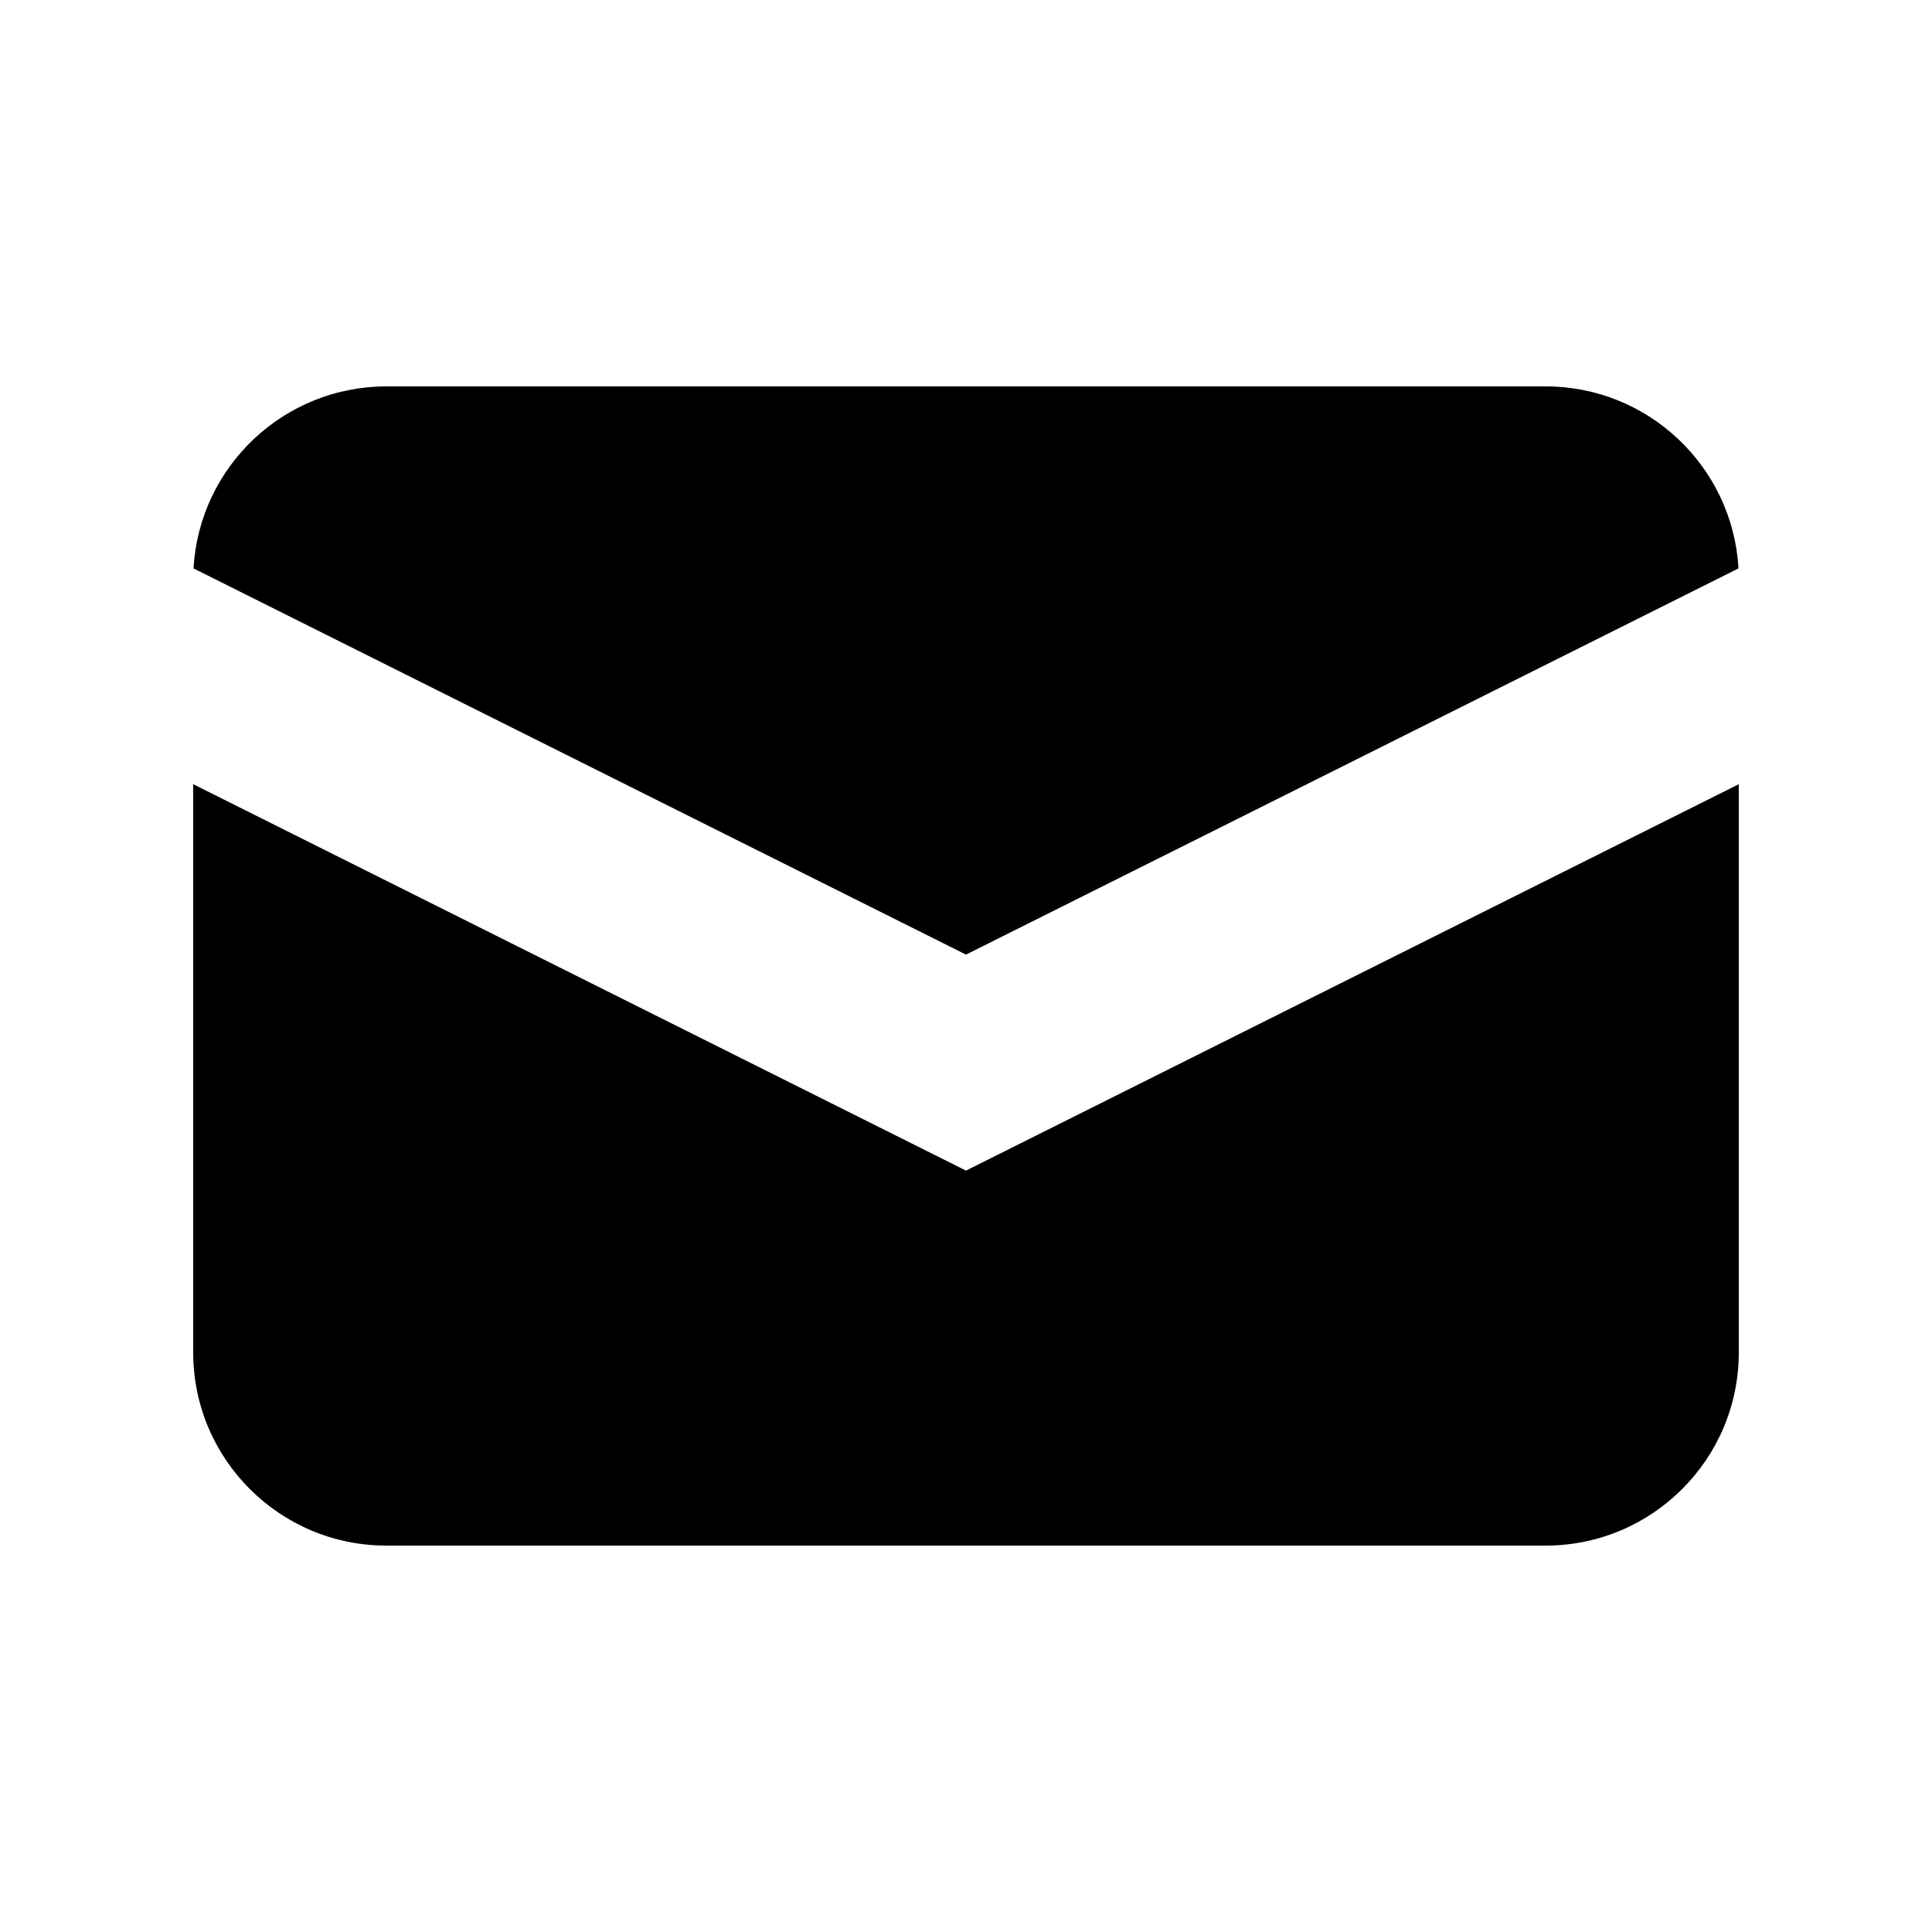
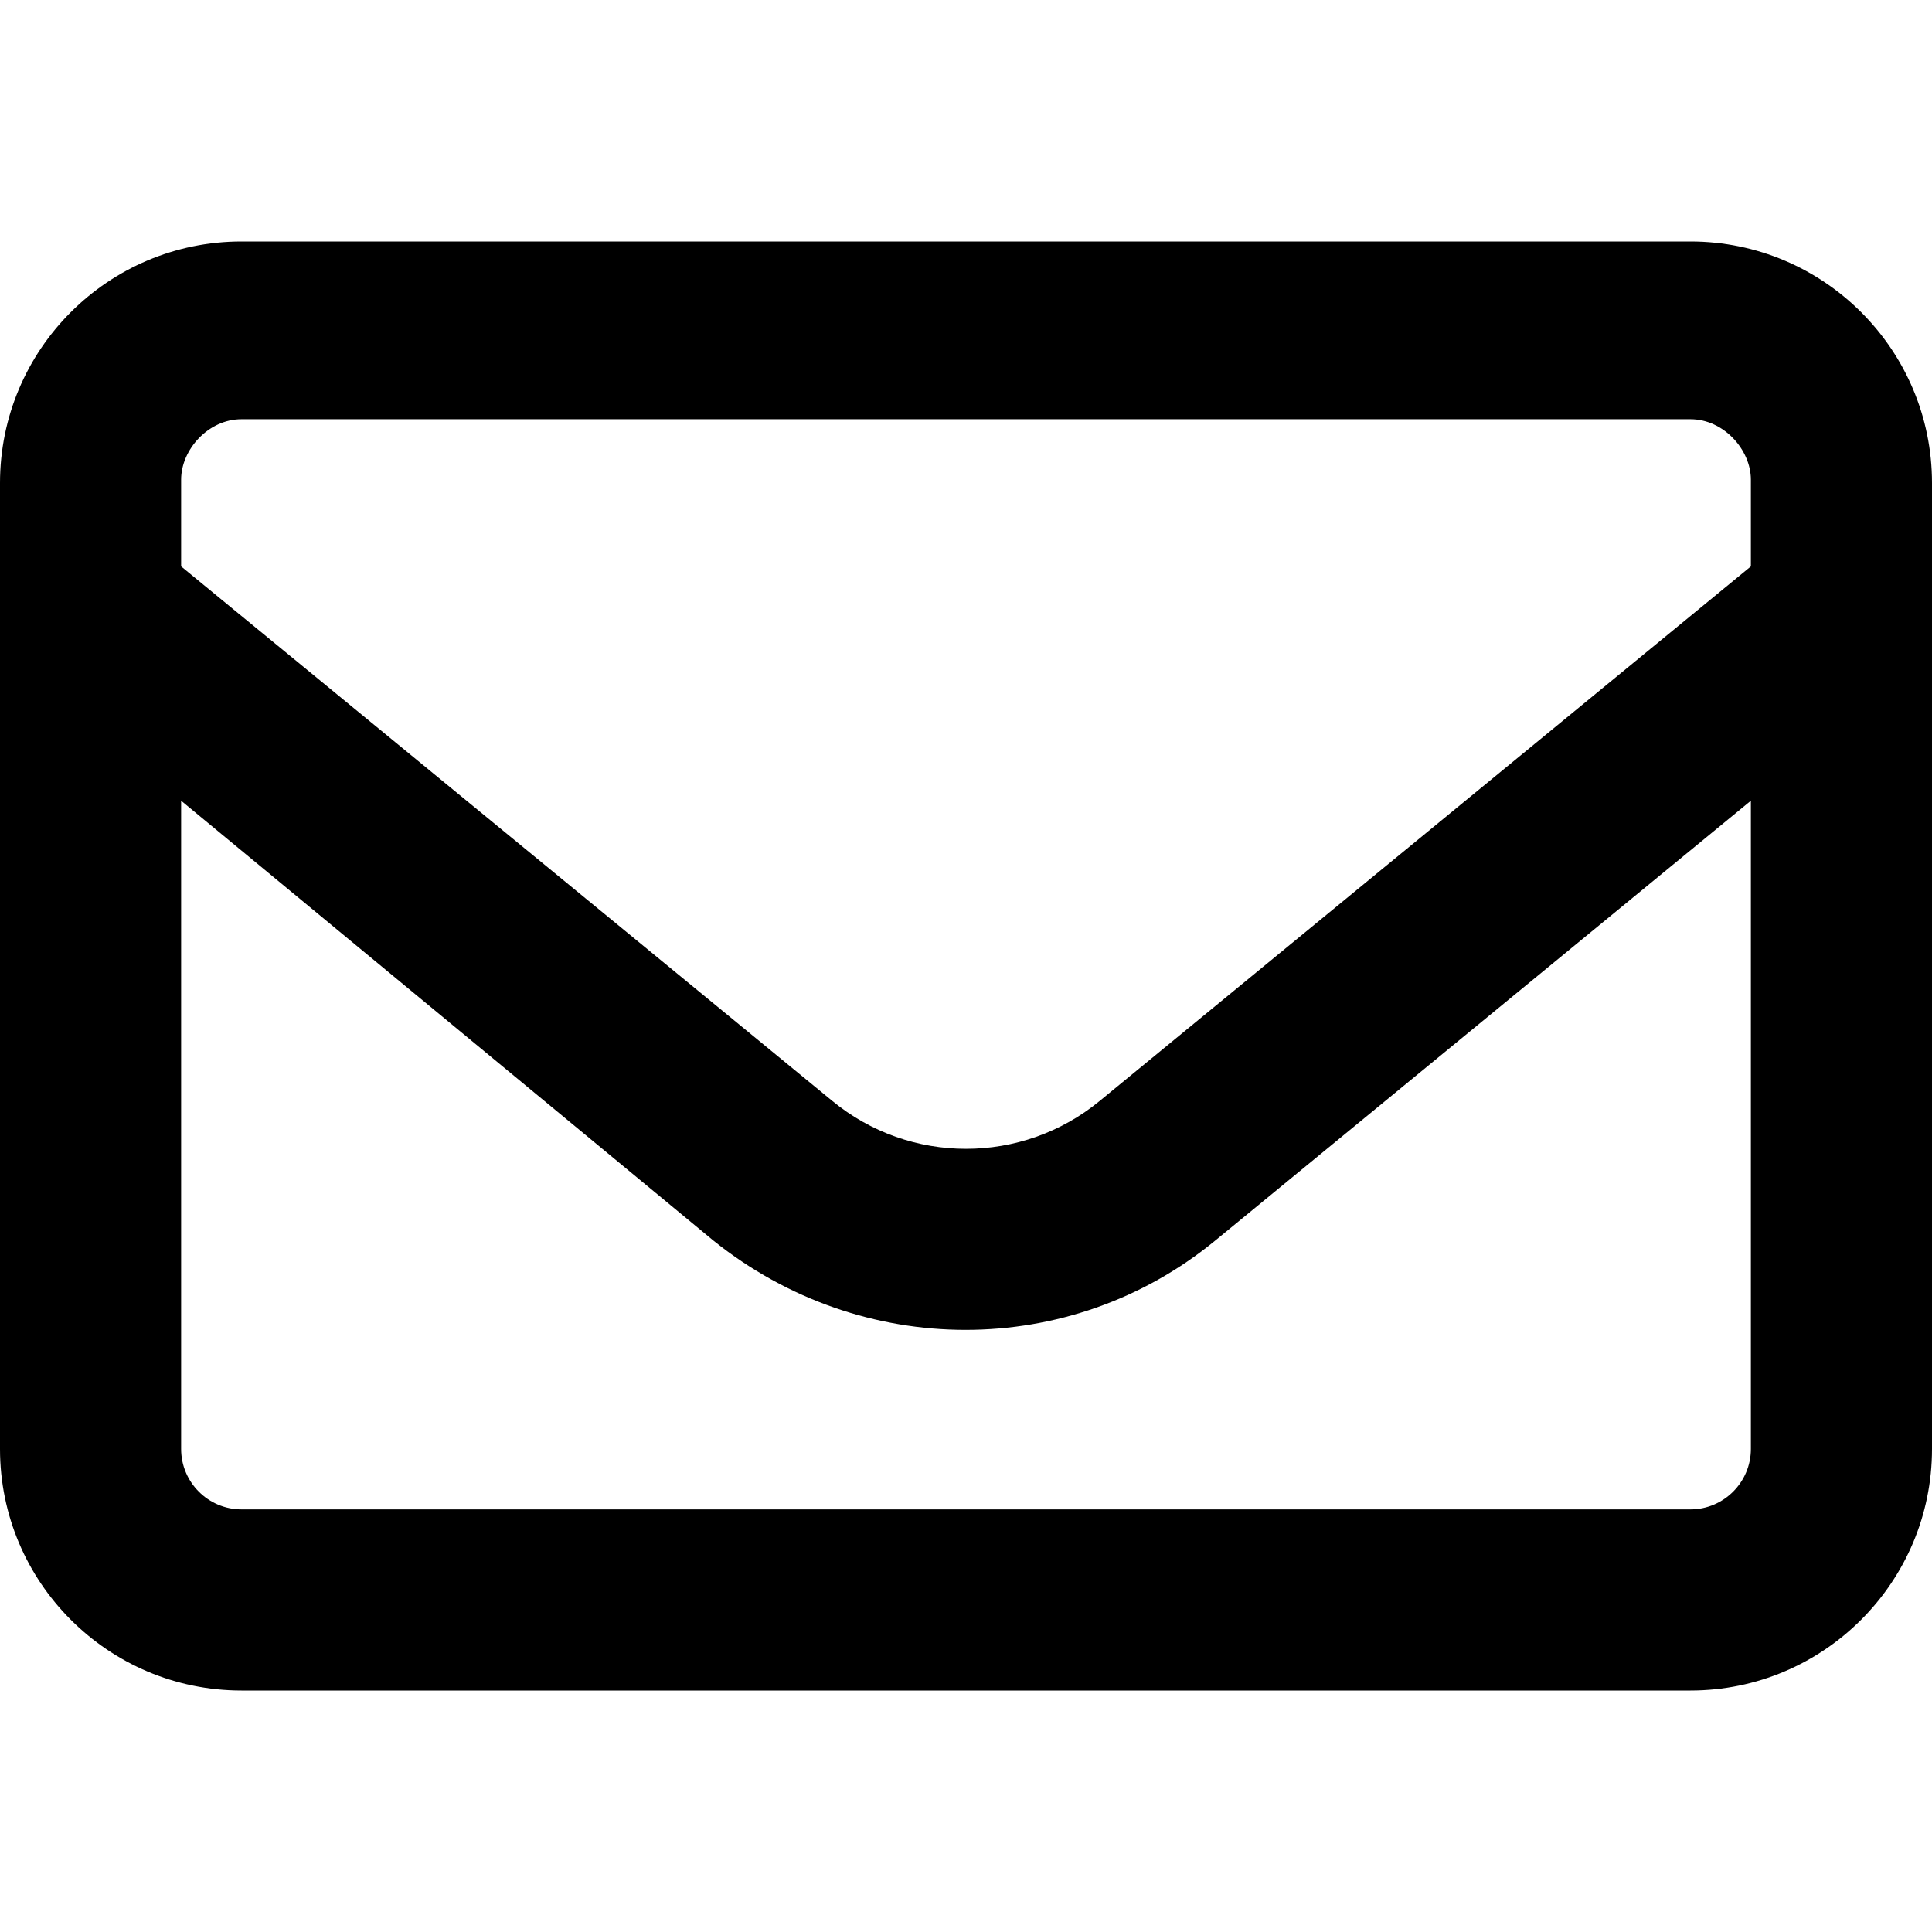
- <svg xmlns="http://www.w3.org/2000/svg" viewBox="0 0 20 20">
-   <path d="M2.003 5.884 10 9.882l7.997-3.998A2 2 0 0 0 16 4H4a2 2 0 0 0-1.997 1.884z" />
-   <path d="m18 8.118-8 4-8-4V14a2 2 0 0 0 2 2h12a2 2 0 0 0 2-2V8.118z" />
+ <svg xmlns="http://www.w3.org/2000/svg" viewBox="0 0 512 512">
+   <path d="M0 128C0 92.65 28.65 64 64 64H448C483.3 64 512 92.65 512 128V384C512 419.3 483.3 448 448 448H64C28.65 448 0 419.3 0 384V128zM48 128V150.1L220.5 291.7C241.1 308.7 270.9 308.7 291.5 291.7L464 150.1V127.1C464 119.2 456.8 111.1 448 111.1H64C55.16 111.1 48 119.2 48 127.1L48 128zM48 212.2V384C48 392.8 55.16 400 64 400H448C456.8 400 464 392.8 464 384V212.2L322 328.8C283.6 360.3 228.4 360.3 189.1 328.8L48 212.2z" />
</svg>
